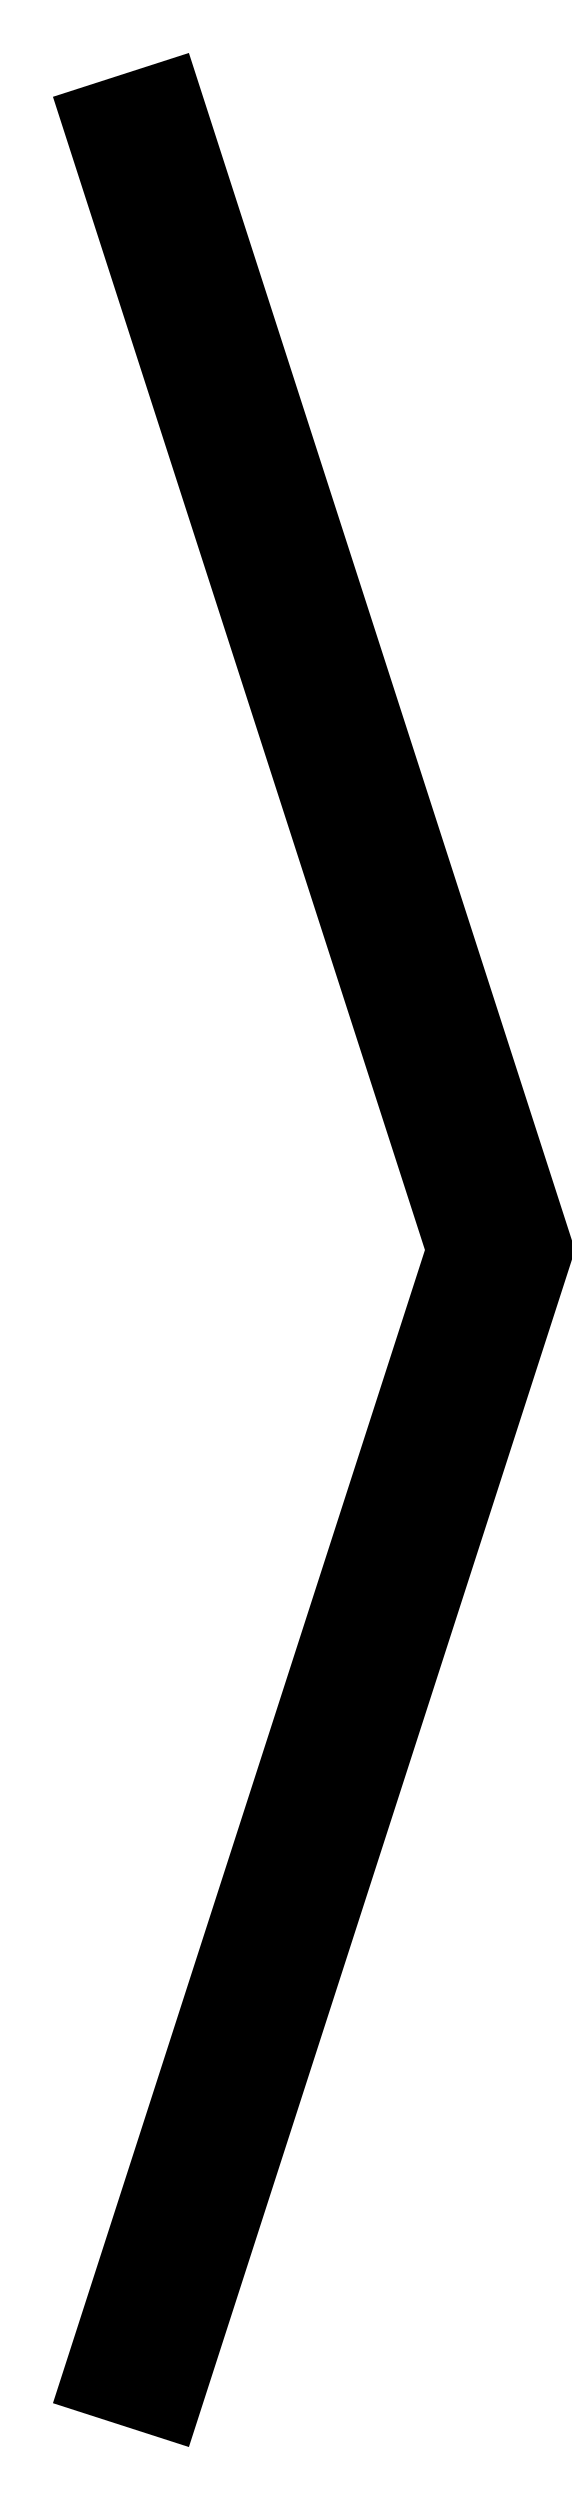
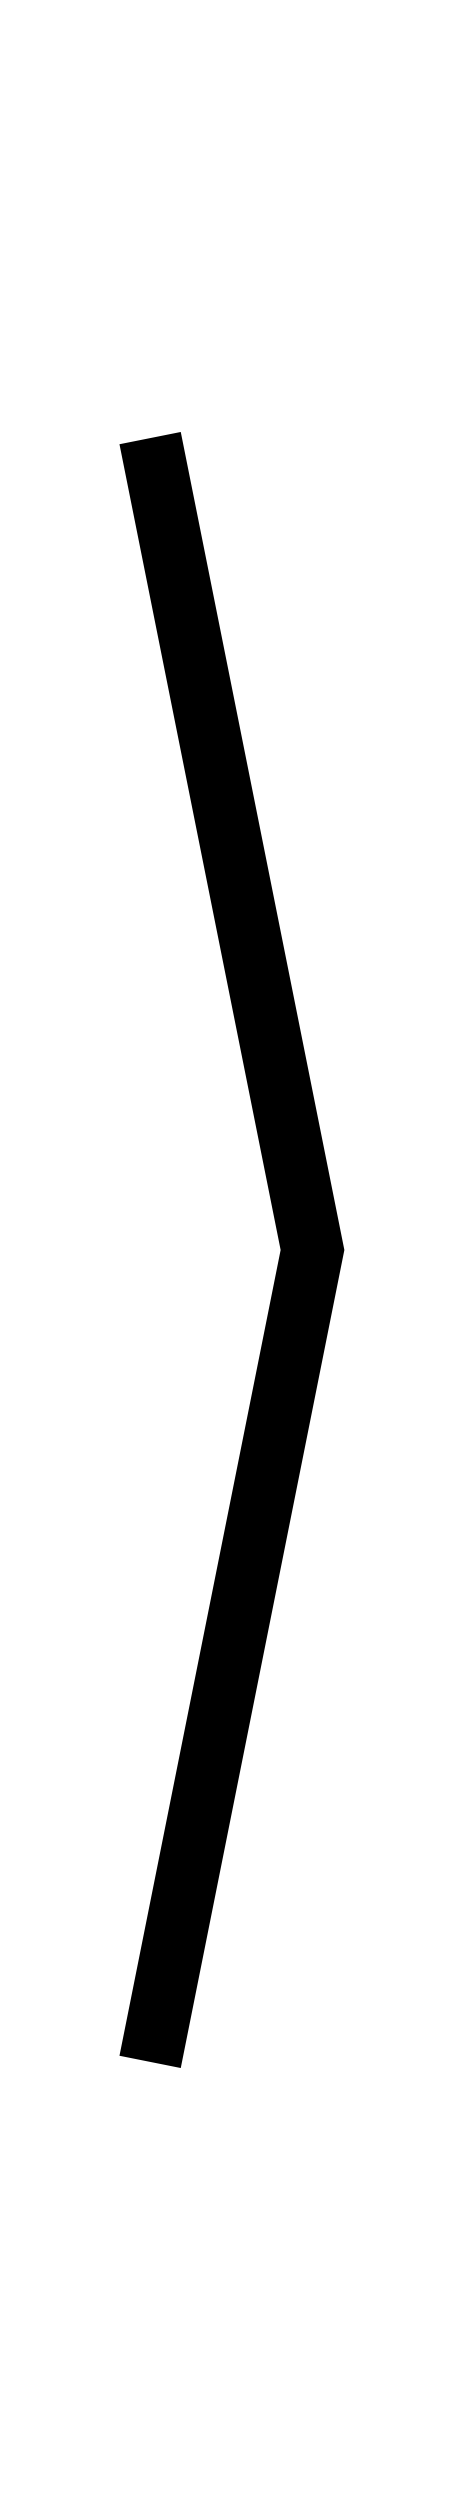
- <svg xmlns="http://www.w3.org/2000/svg" width="8px" height="35px" viewBox="0 0 8 35" version="1.1">
+ <svg xmlns="http://www.w3.org/2000/svg" width="15px" height="80px" viewBox="0 0 15 80" version="1.1">
  <defs />
  <g id="Page-1" stroke="none" stroke-width="1" fill="none" fill-rule="evenodd" stroke-linecap="square">
    <g id="Right" stroke-width="2" stroke="#000000">
-       <polyline id="Line" points="2 2 7 17.5 2 33" />
+       <polyline id="Line" points="5 15 10 40 5 65" />
    </g>
  </g>
</svg>
